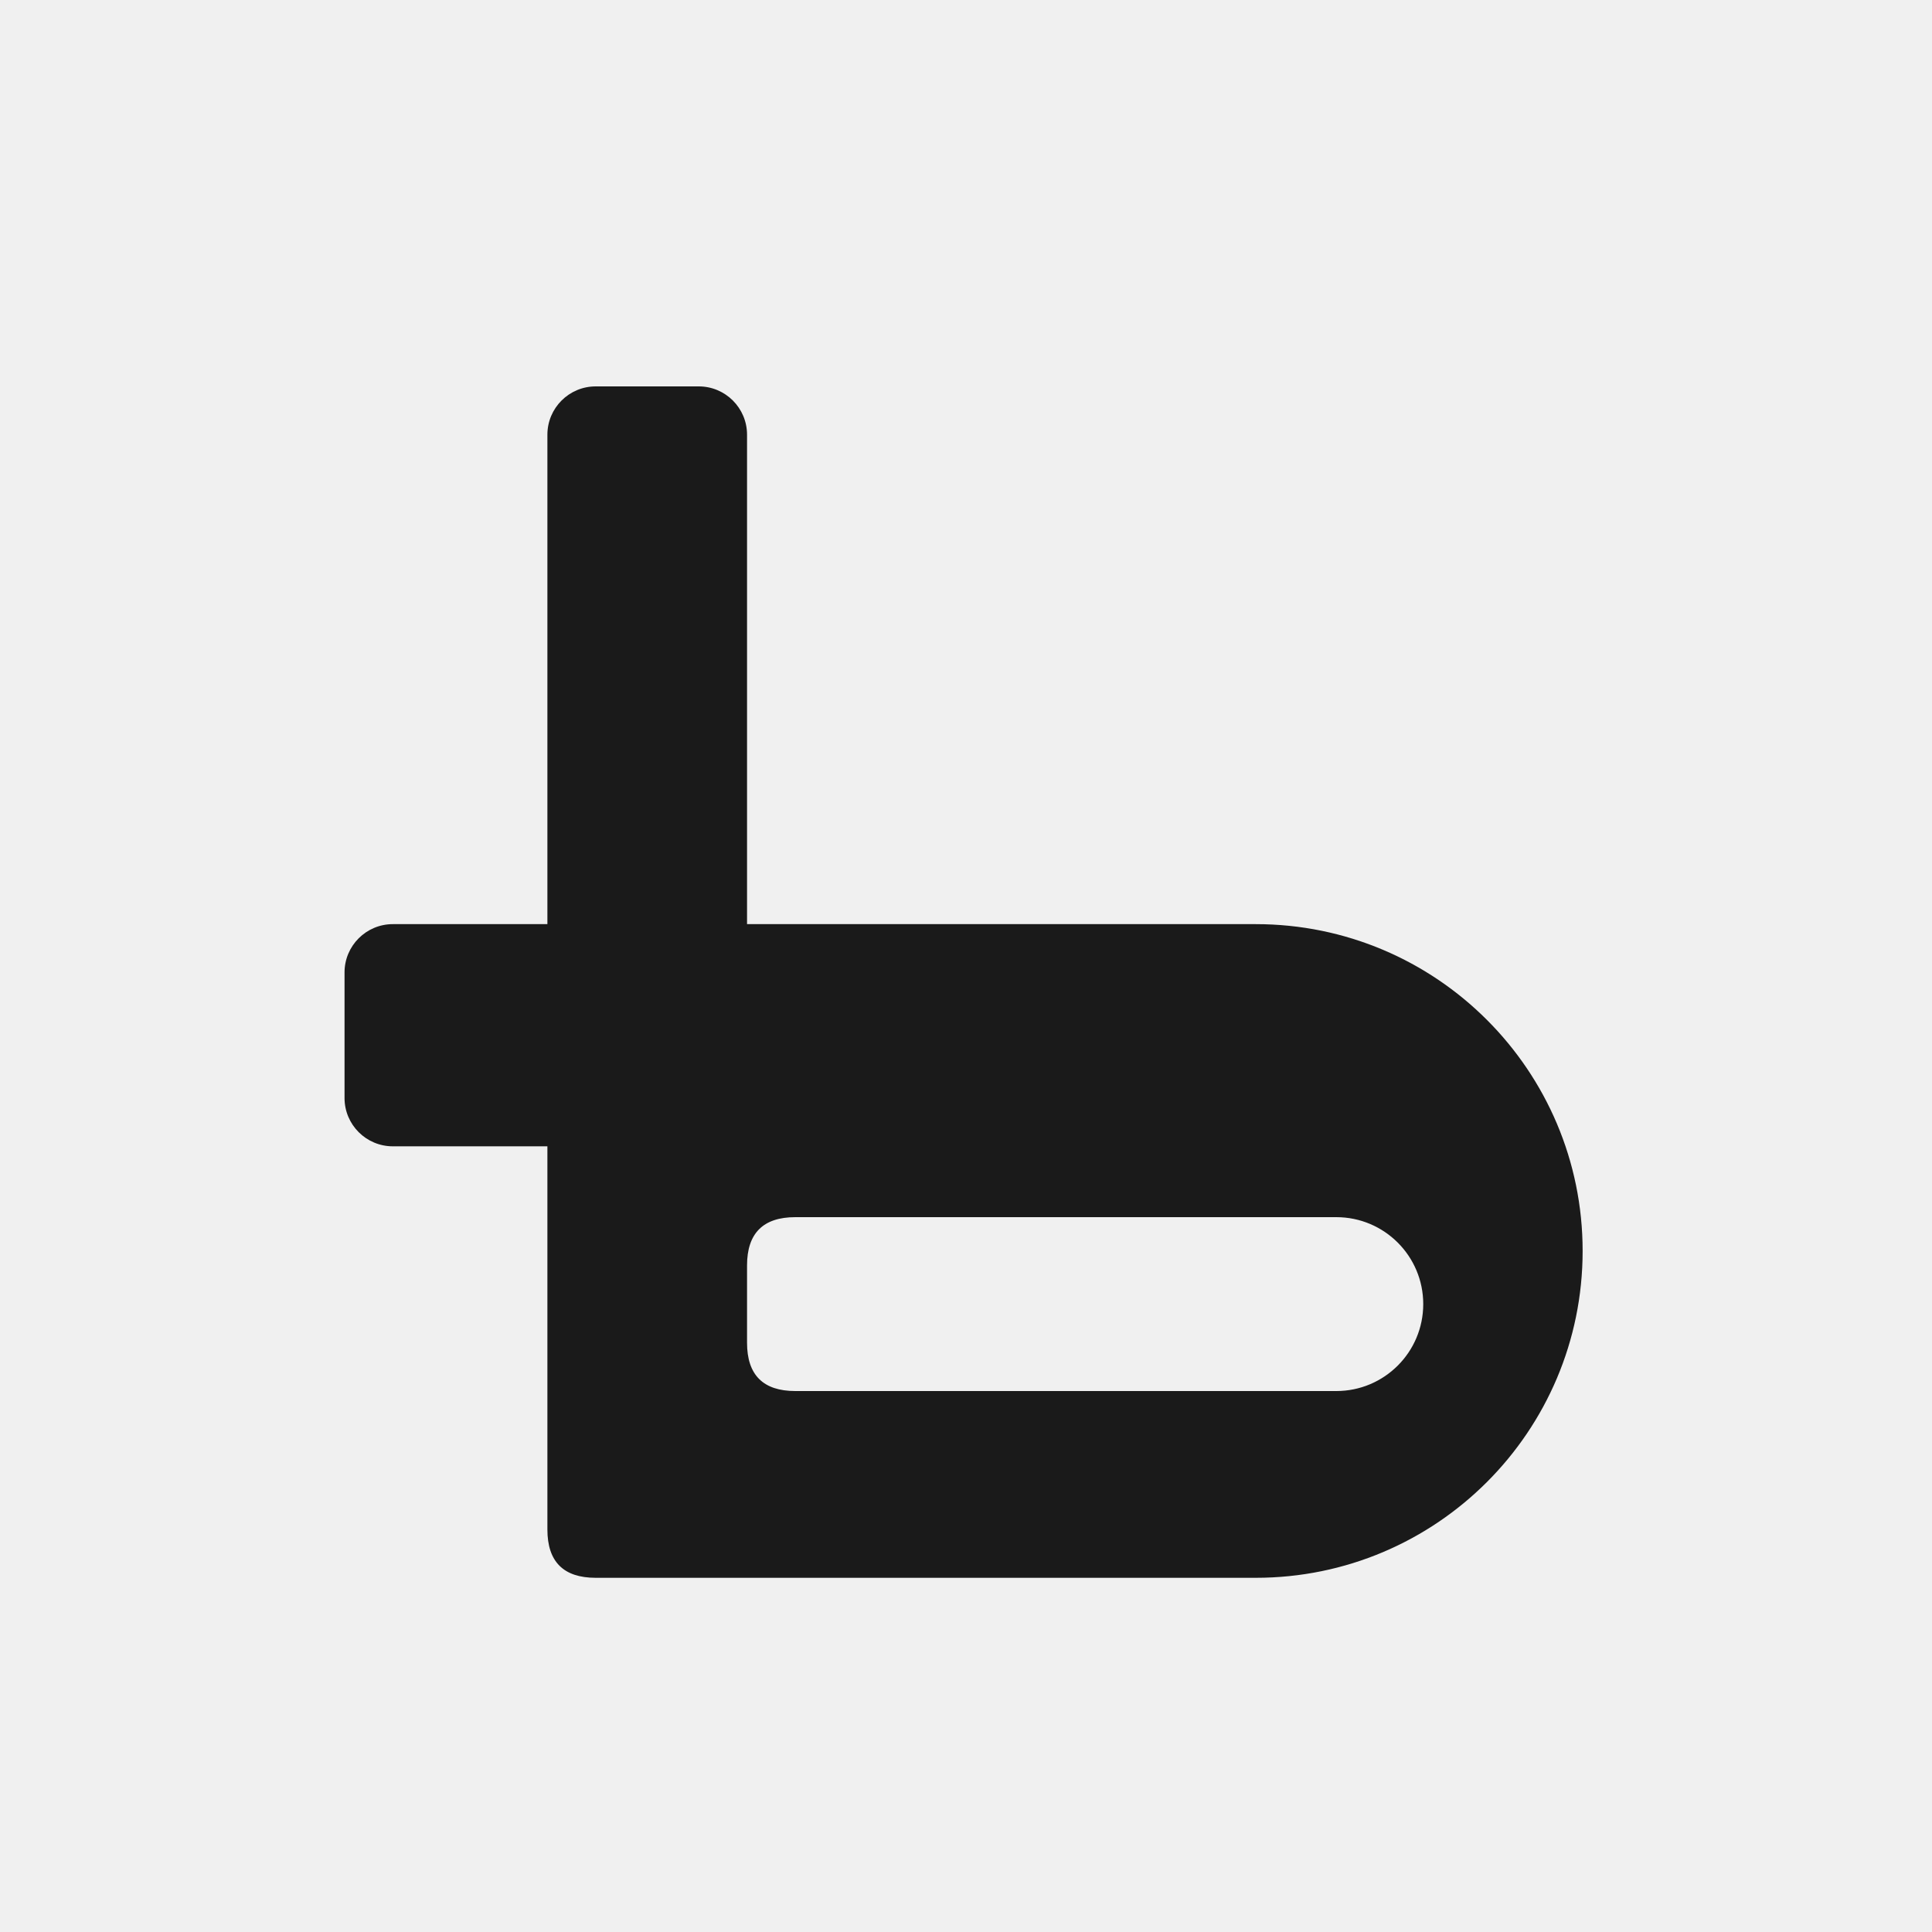
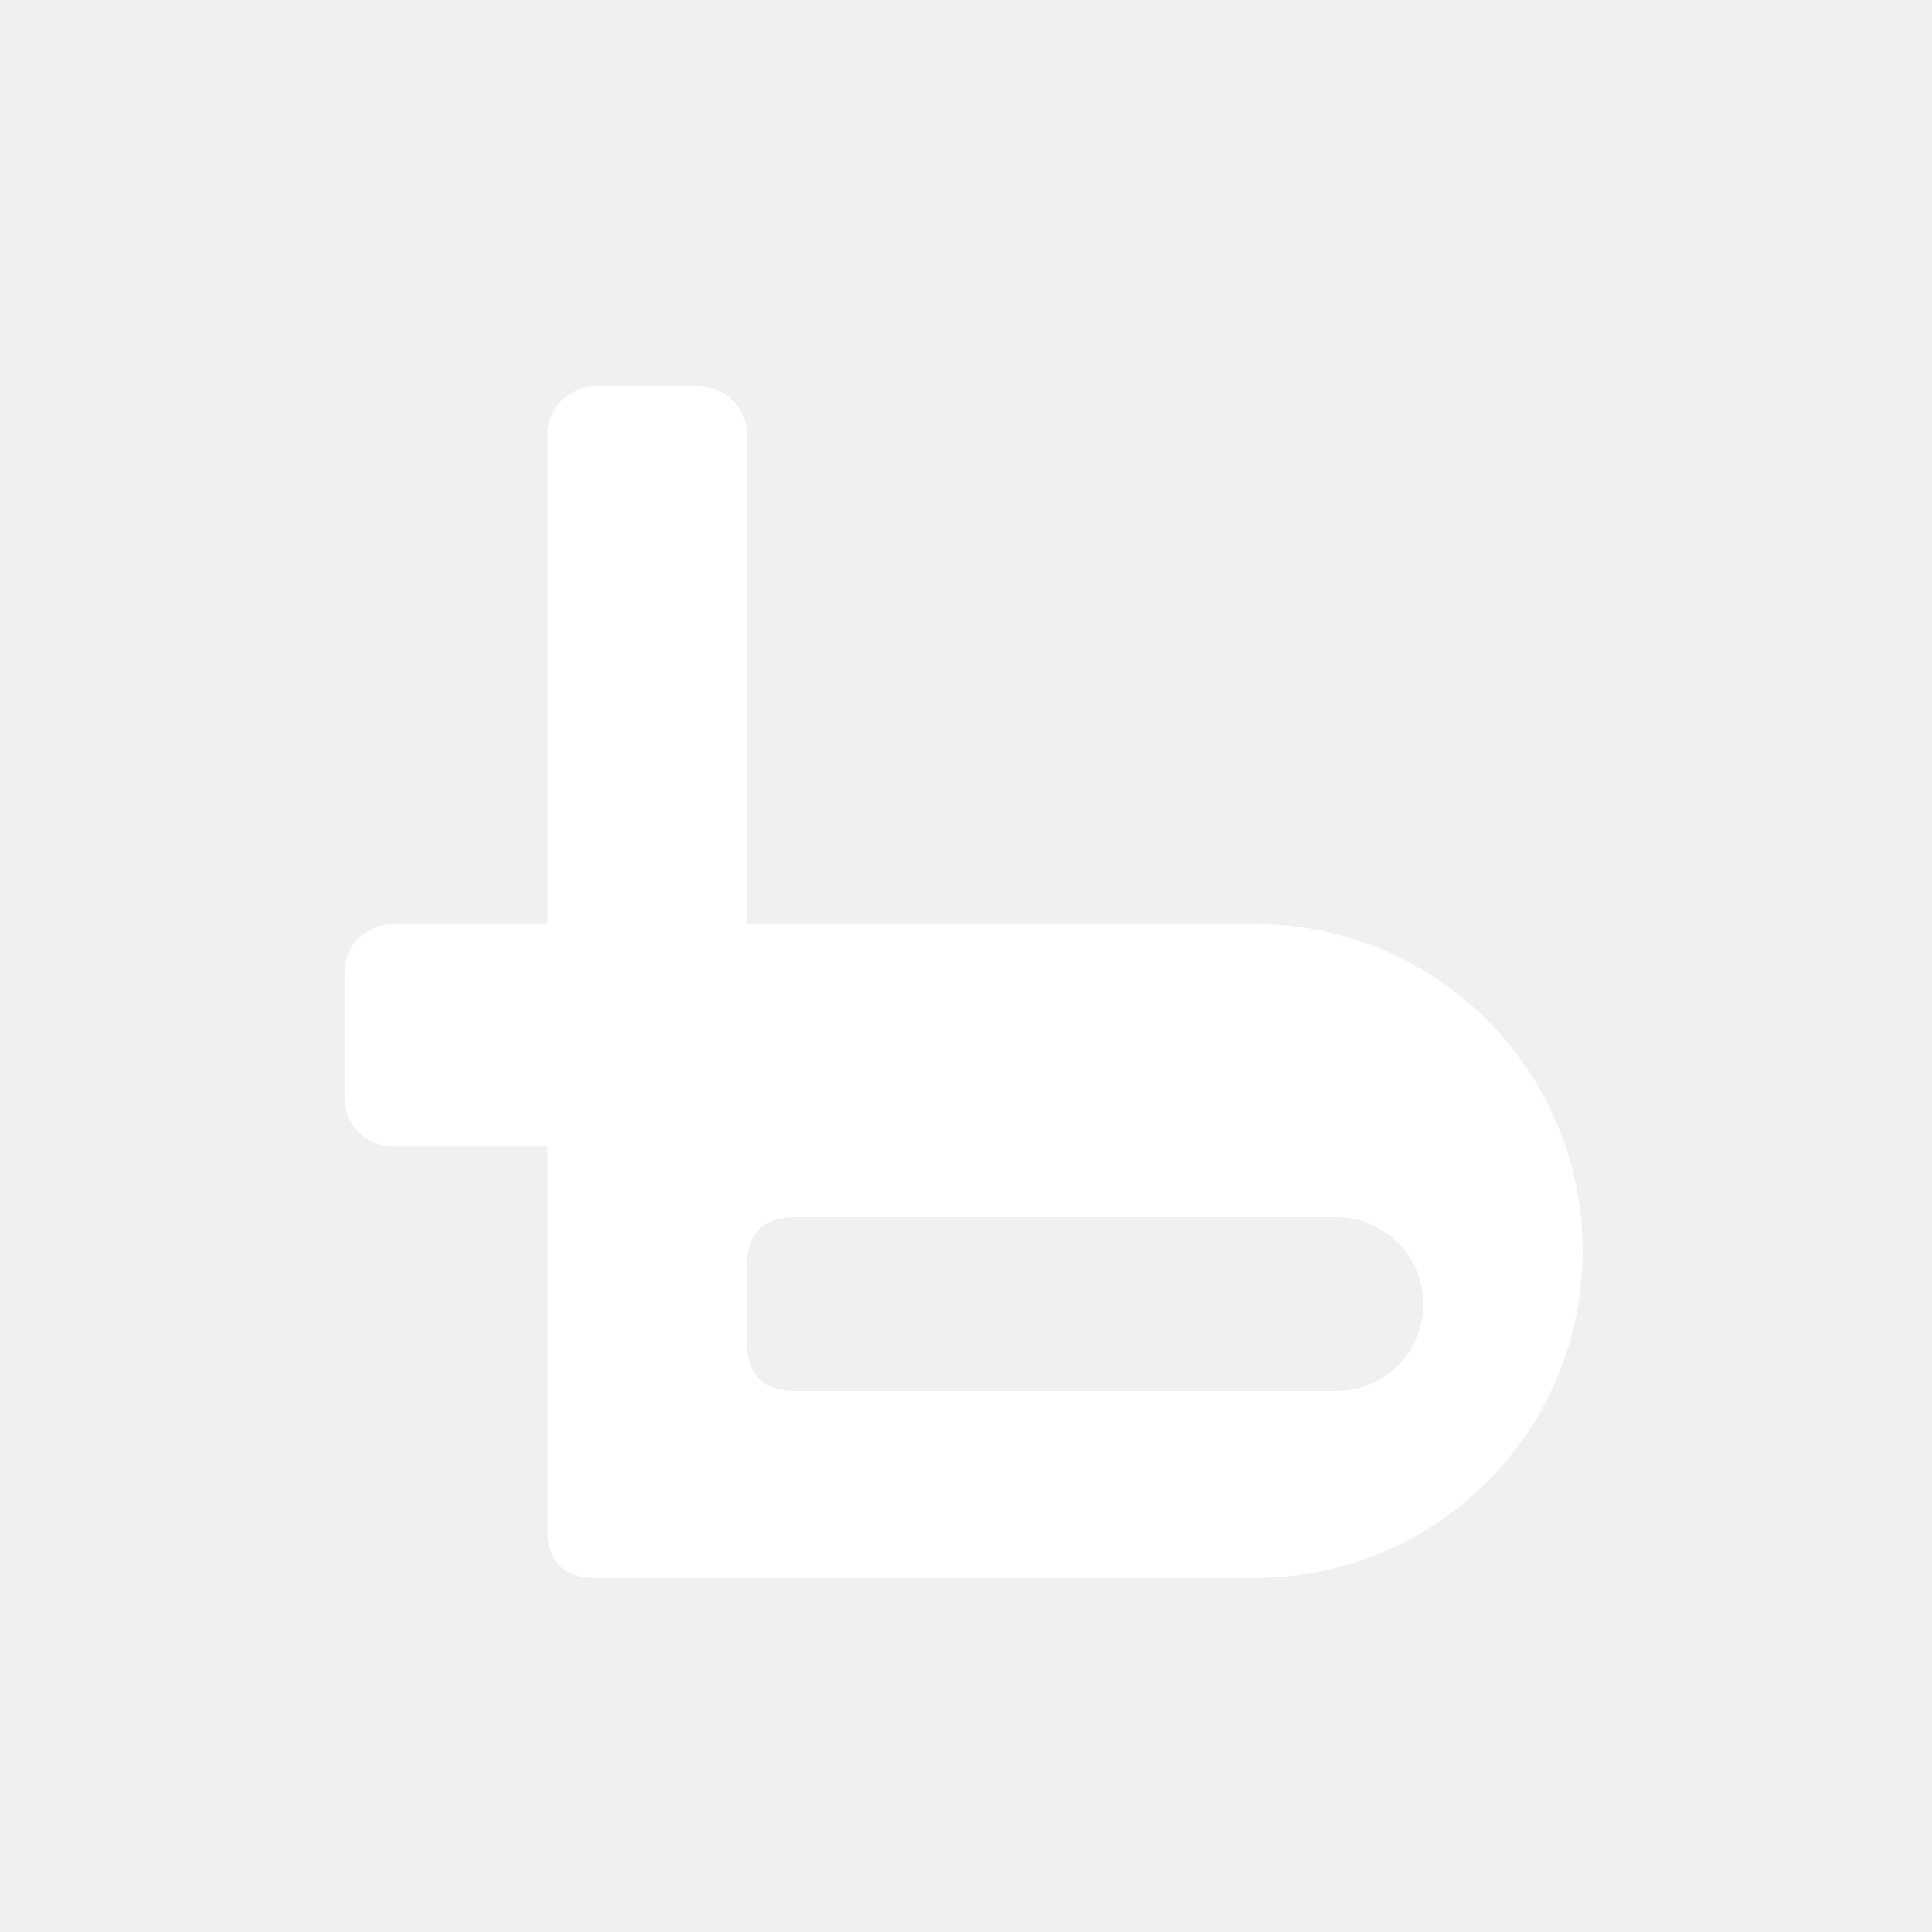
- <svg xmlns="http://www.w3.org/2000/svg" viewBox="0 0 120 120" fill="#1a1a1a" role="img" aria-label="bizmote">
+ <svg xmlns="http://www.w3.org/2000/svg" viewBox="0 0 120 120" fill="#ffffff" role="img" aria-label="bizmote">
  <path fill-rule="evenodd" d="M37 57.4 L78 57.4 A20.3 20.3 0 0 1 78 98 L37 98 Q34 98 34 95 L34 60.4 Q34 57.4 37 57.4 Z M49.4 75.6 L83 75.6 A5.4 5.4 0 0 1 83 86.4 L49.4 86.4 Q46.4 86.4 46.4 83.4 L46.4 78.6 Q46.4 75.6 49.4 75.6 Z" />
  <rect x="34" y="24" width="12.4" height="40" rx="3" />
  <rect x="21.4" y="57.4" width="26" height="13.8" rx="3" />
</svg>
